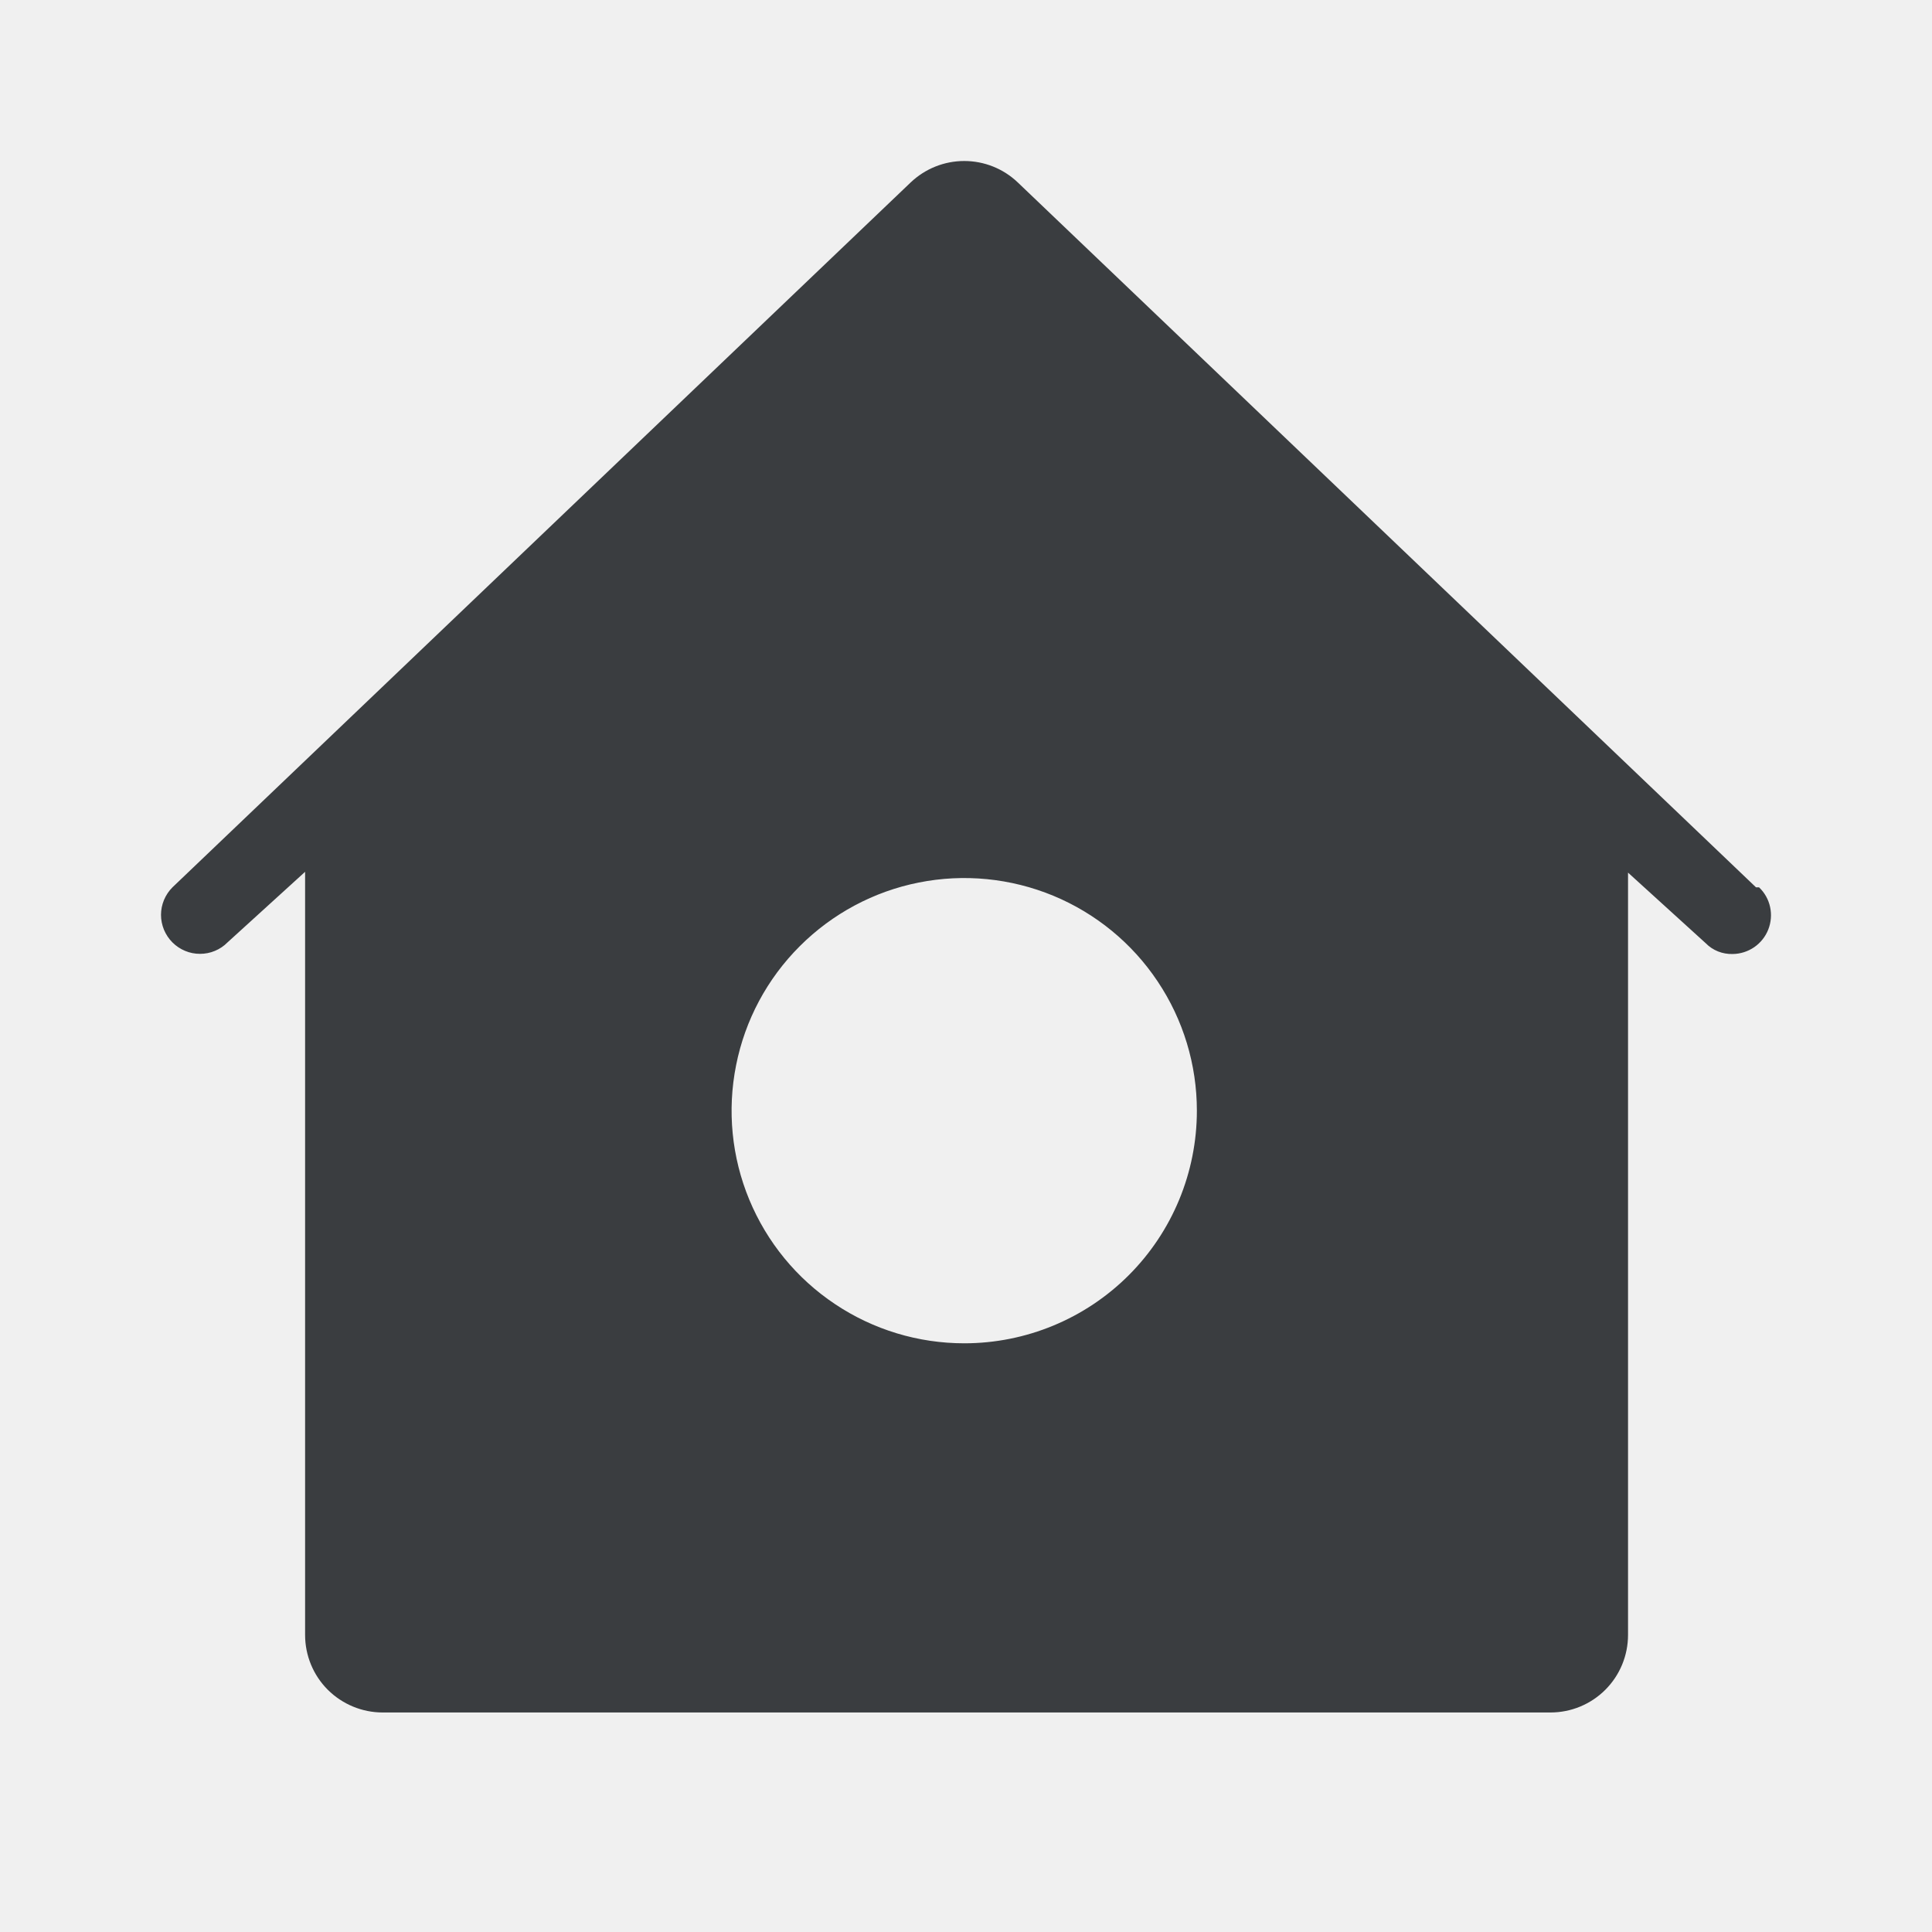
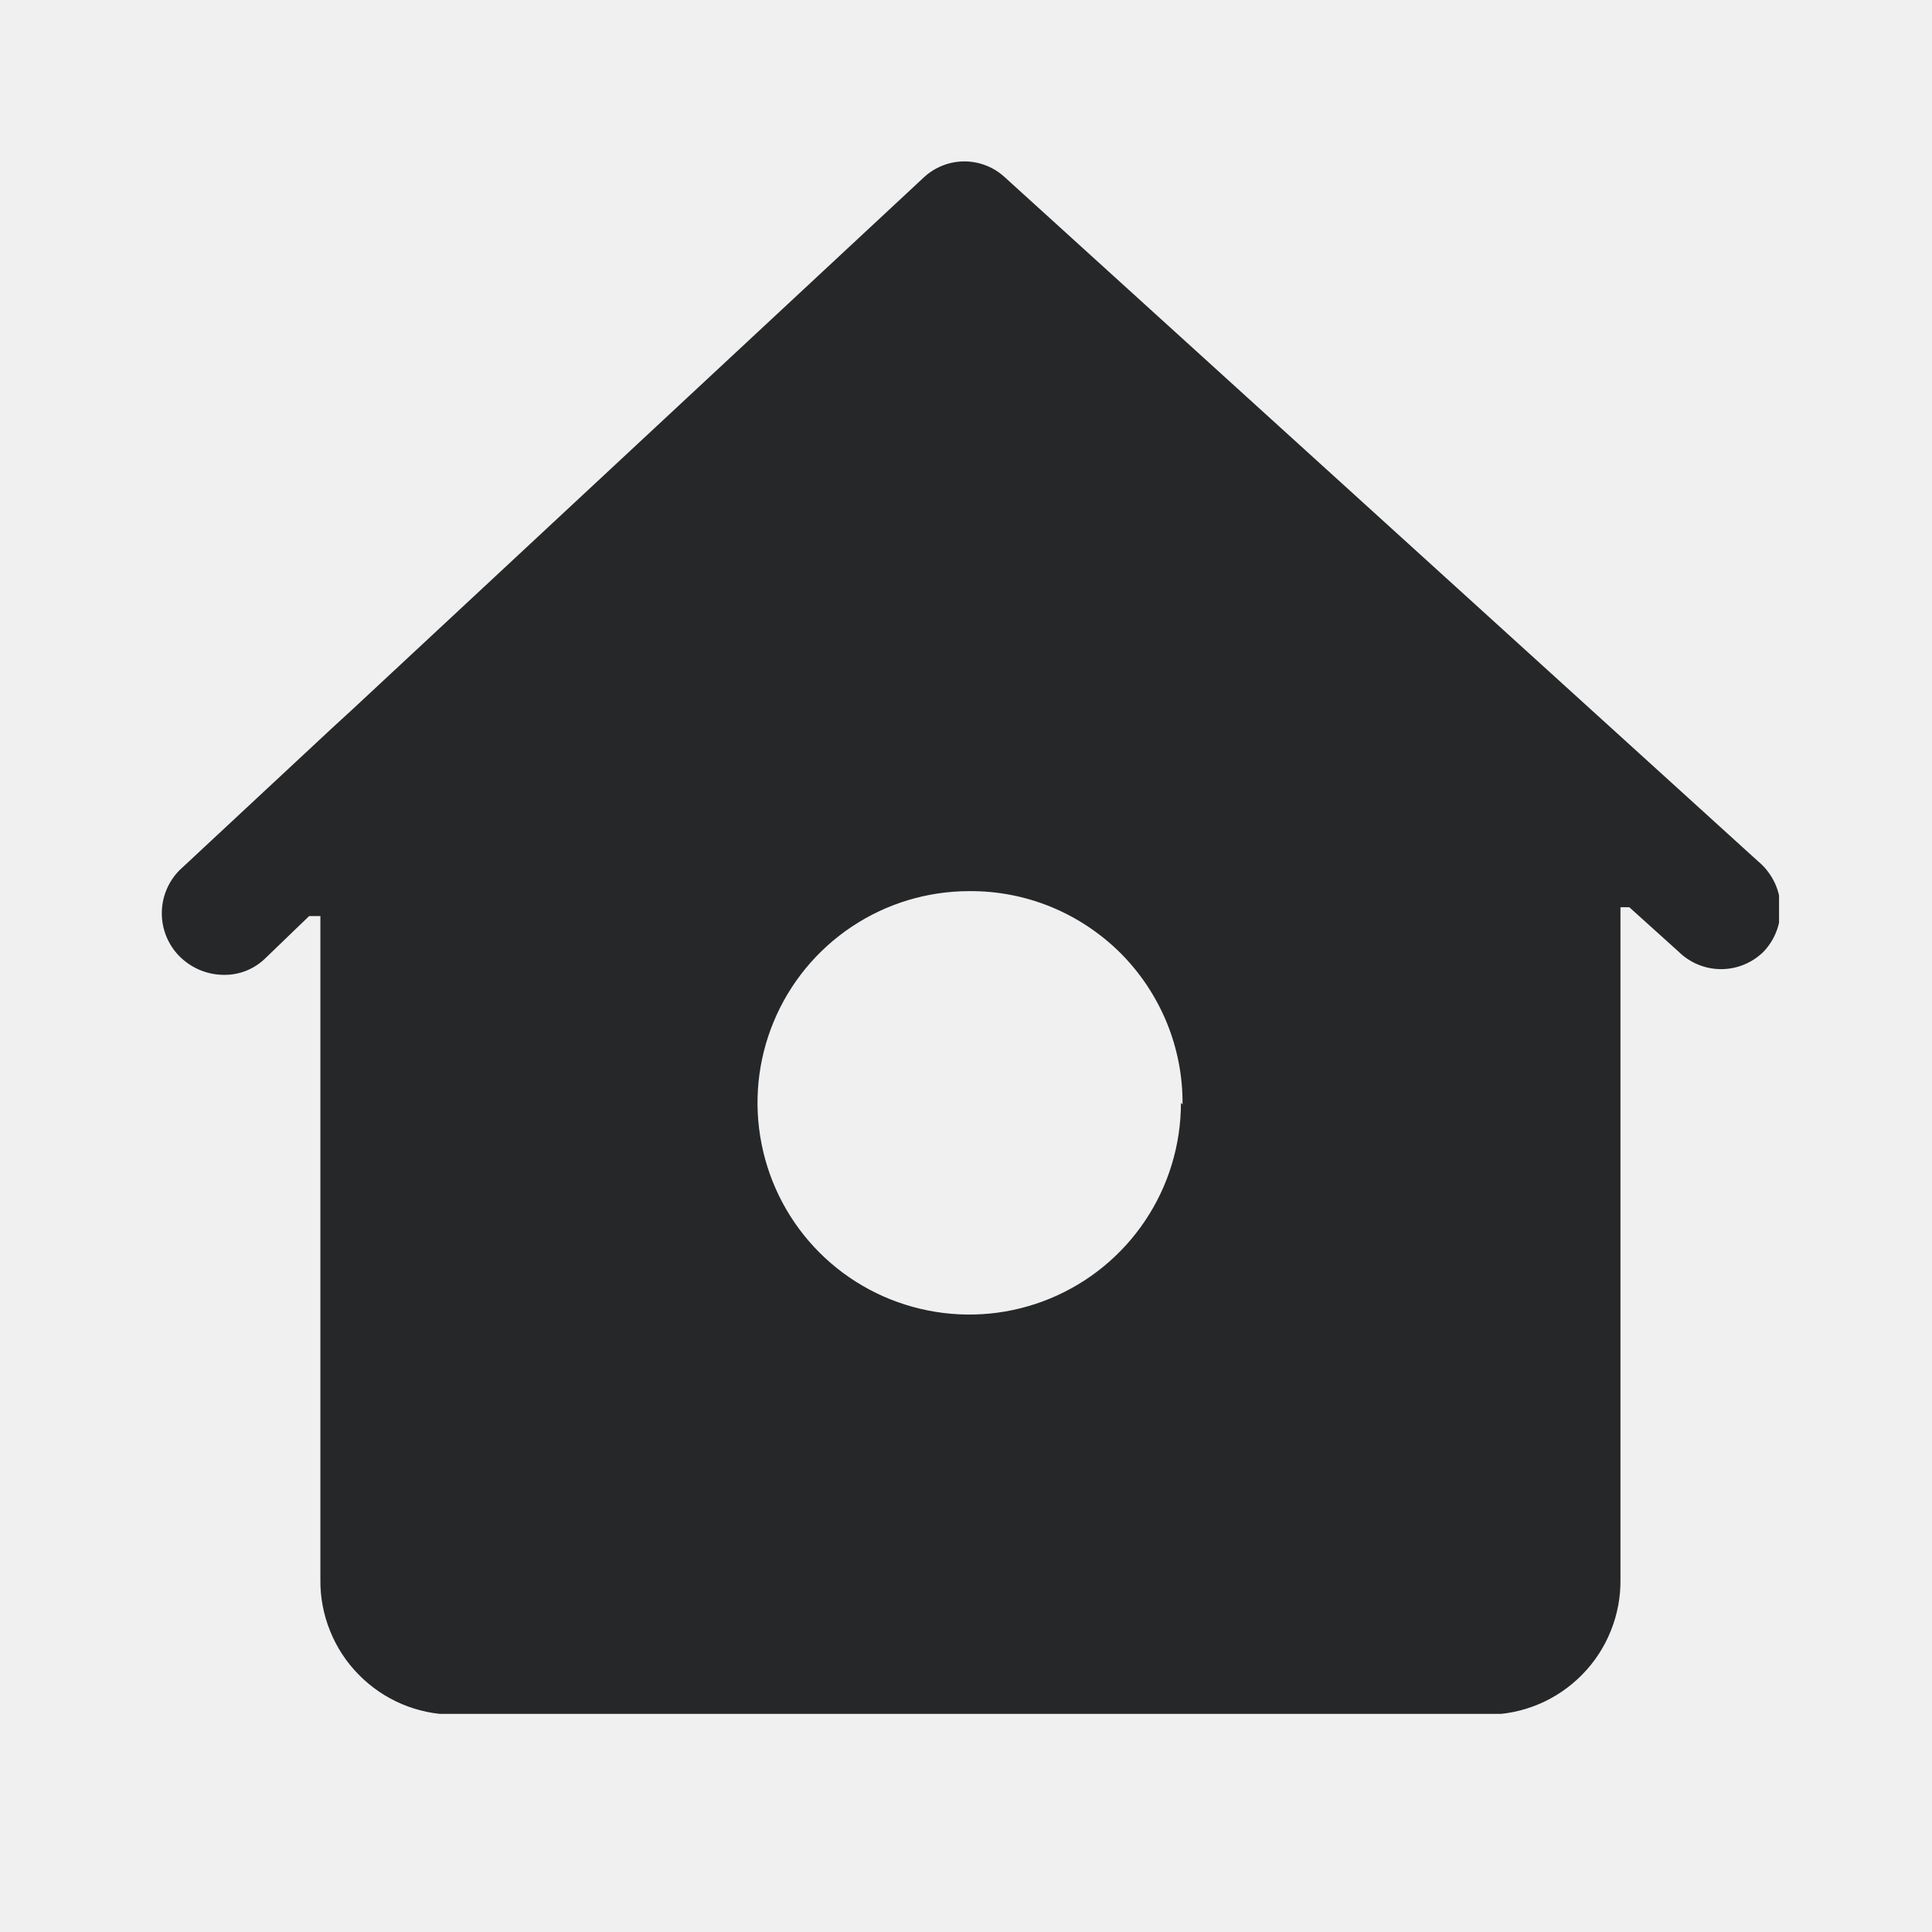
<svg xmlns="http://www.w3.org/2000/svg" width="24" height="24" viewBox="0 0 24 24" fill="none">
-   <g id="ic_home_filled">
-     <path id="Vector" d="M21.814 11.023L12.643 2.266C12.464 2.095 12.226 2 11.978 2C11.731 2 11.493 2.095 11.313 2.266L2.142 11.023C2.097 11.068 2.062 11.121 2.037 11.18C2.013 11.238 2 11.301 2 11.365C2 11.428 2.013 11.491 2.037 11.55C2.062 11.609 2.097 11.662 2.142 11.707C2.187 11.752 2.241 11.788 2.299 11.812C2.358 11.837 2.421 11.849 2.484 11.849C2.548 11.849 2.611 11.837 2.67 11.812C2.728 11.788 2.782 11.752 2.826 11.707L3.79 10.83V20.309C3.79 20.565 3.891 20.81 4.072 20.991C4.253 21.171 4.498 21.273 4.753 21.273H19.261C19.517 21.273 19.762 21.171 19.942 20.991C20.123 20.81 20.224 20.565 20.224 20.309V10.84L21.188 11.716C21.232 11.761 21.284 11.796 21.342 11.819C21.4 11.842 21.462 11.853 21.525 11.851C21.62 11.85 21.713 11.82 21.792 11.766C21.87 11.712 21.931 11.636 21.966 11.547C22.001 11.458 22.009 11.361 21.989 11.268C21.969 11.174 21.921 11.089 21.852 11.023H21.814ZM11.978 16.687C11.407 16.687 10.848 16.518 10.373 16.2C9.897 15.883 9.527 15.431 9.308 14.903C9.089 14.375 9.032 13.794 9.144 13.233C9.255 12.673 9.53 12.158 9.935 11.754C10.339 11.35 10.854 11.074 11.414 10.963C11.975 10.851 12.556 10.909 13.084 11.127C13.612 11.346 14.064 11.716 14.381 12.192C14.699 12.667 14.868 13.226 14.868 13.797C14.868 14.564 14.564 15.299 14.022 15.841C13.48 16.383 12.745 16.687 11.978 16.687Z" fill="#3A3D40" />
+   <g clip-path="url(#clip0_3874_5941)">
+     <path d="M21.84 10.7L12.48 2.2C12.344 2.075 12.165 2.005 11.98 2.005C11.795 2.005 11.616 2.075 11.48 2.2L4.37 8.82L4.13 9.04L2.23 10.81C2.089 10.952 2.01 11.145 2.01 11.345C2.01 11.545 2.089 11.738 2.23 11.88C2.376 12.026 2.573 12.109 2.78 12.11C2.97 12.113 3.153 12.041 3.29 11.91L3.84 11.38H3.98V19.62C3.977 19.839 4.018 20.056 4.1 20.259C4.181 20.462 4.302 20.647 4.456 20.803C4.609 20.959 4.792 21.084 4.993 21.169C5.195 21.254 5.411 21.299 5.63 21.3H18.48C18.699 21.299 18.915 21.254 19.117 21.169C19.318 21.084 19.501 20.959 19.654 20.803C19.808 20.647 19.929 20.462 20.01 20.259C20.092 20.056 20.133 19.839 20.13 19.62V11.27H20.24L20.85 11.82C20.991 11.96 21.181 12.039 21.38 12.039C21.579 12.039 21.769 11.96 21.91 11.82C21.982 11.743 22.038 11.653 22.073 11.554C22.109 11.455 22.124 11.35 22.117 11.245C22.111 11.14 22.083 11.037 22.035 10.944C21.987 10.85 21.921 10.767 21.84 10.7ZM14.67 13.7C14.67 14.22 14.516 14.729 14.227 15.161C13.938 15.594 13.527 15.931 13.046 16.13C12.566 16.329 12.037 16.381 11.527 16.279C11.017 16.178 10.548 15.928 10.18 15.56C9.812 15.192 9.562 14.723 9.461 14.213C9.359 13.703 9.411 13.174 9.61 12.694C9.809 12.213 10.146 11.802 10.579 11.513C11.011 11.224 11.52 11.07 12.04 11.07C12.389 11.067 12.735 11.134 13.057 11.266C13.38 11.399 13.673 11.594 13.92 11.84C14.166 12.087 14.361 12.38 14.494 12.703C14.626 13.025 14.693 13.371 14.69 13.72L14.67 13.7Z" fill="#252729" />
  </g>
+   <defs>
+     <clipPath id="clip0_3874_5941">
+       <rect width="20.1" height="19.29" fill="white" transform="translate(2 2)" />
+     </clipPath>
+   </defs>
</svg>
